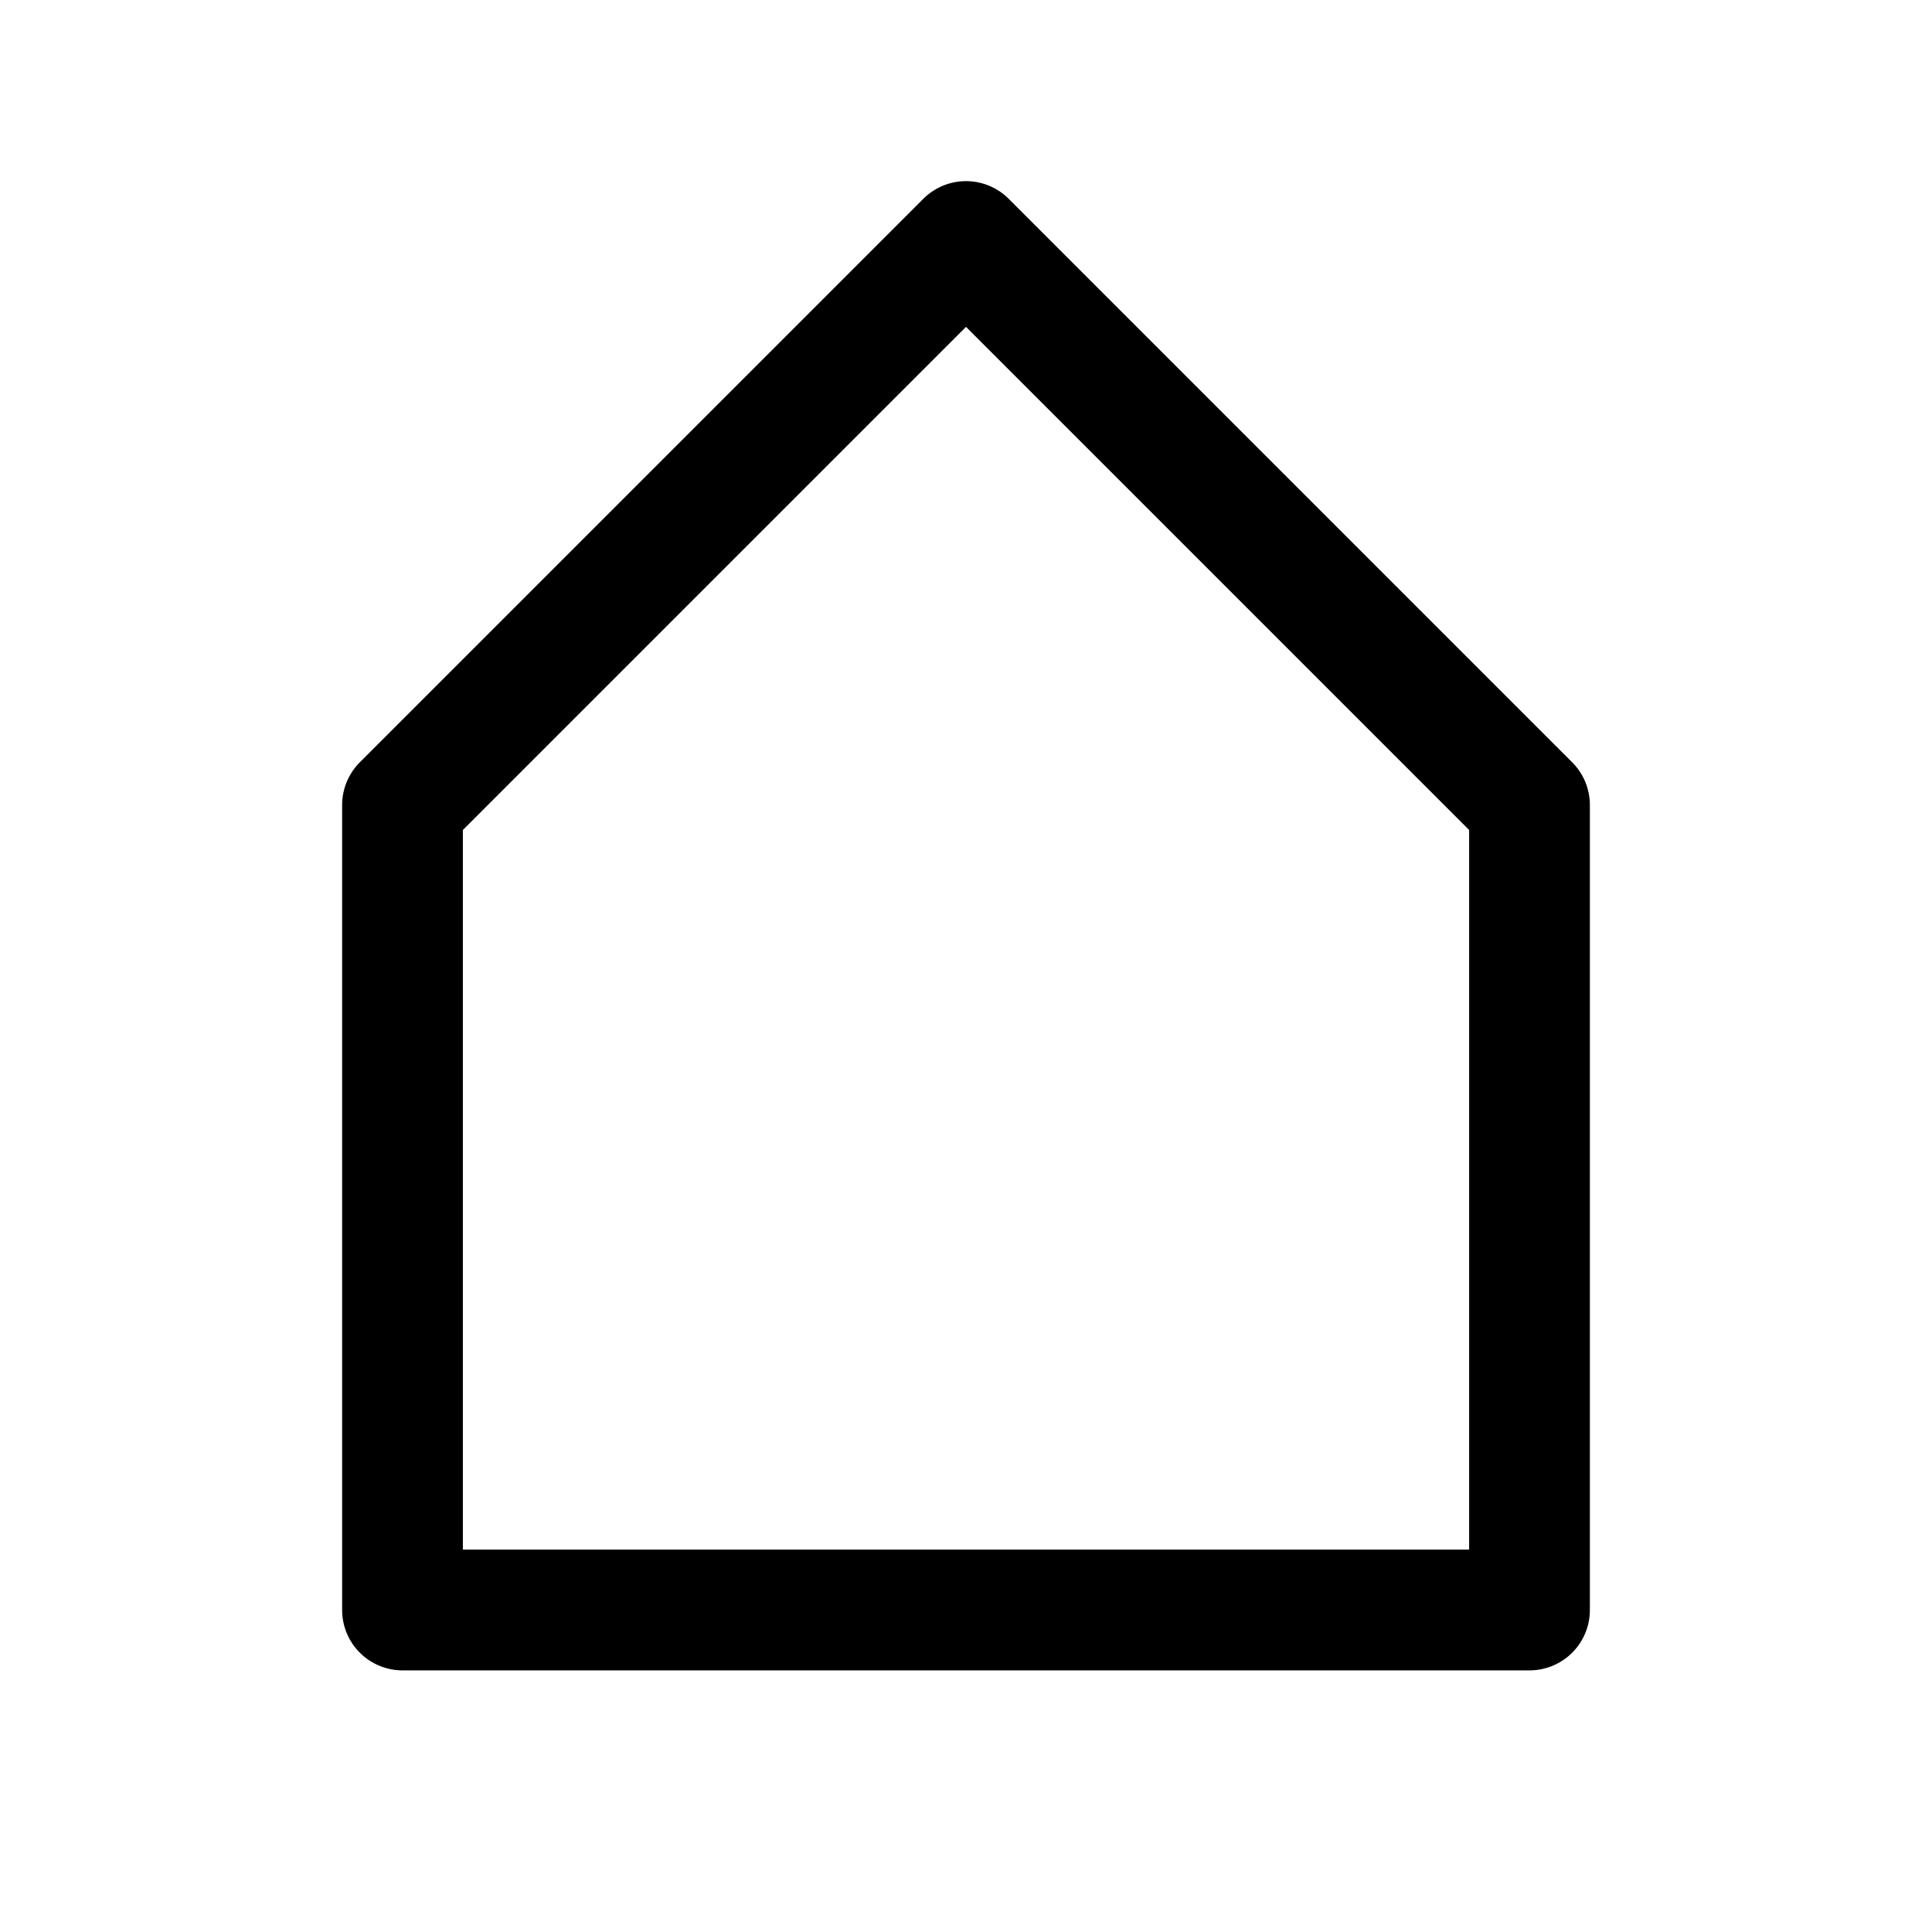
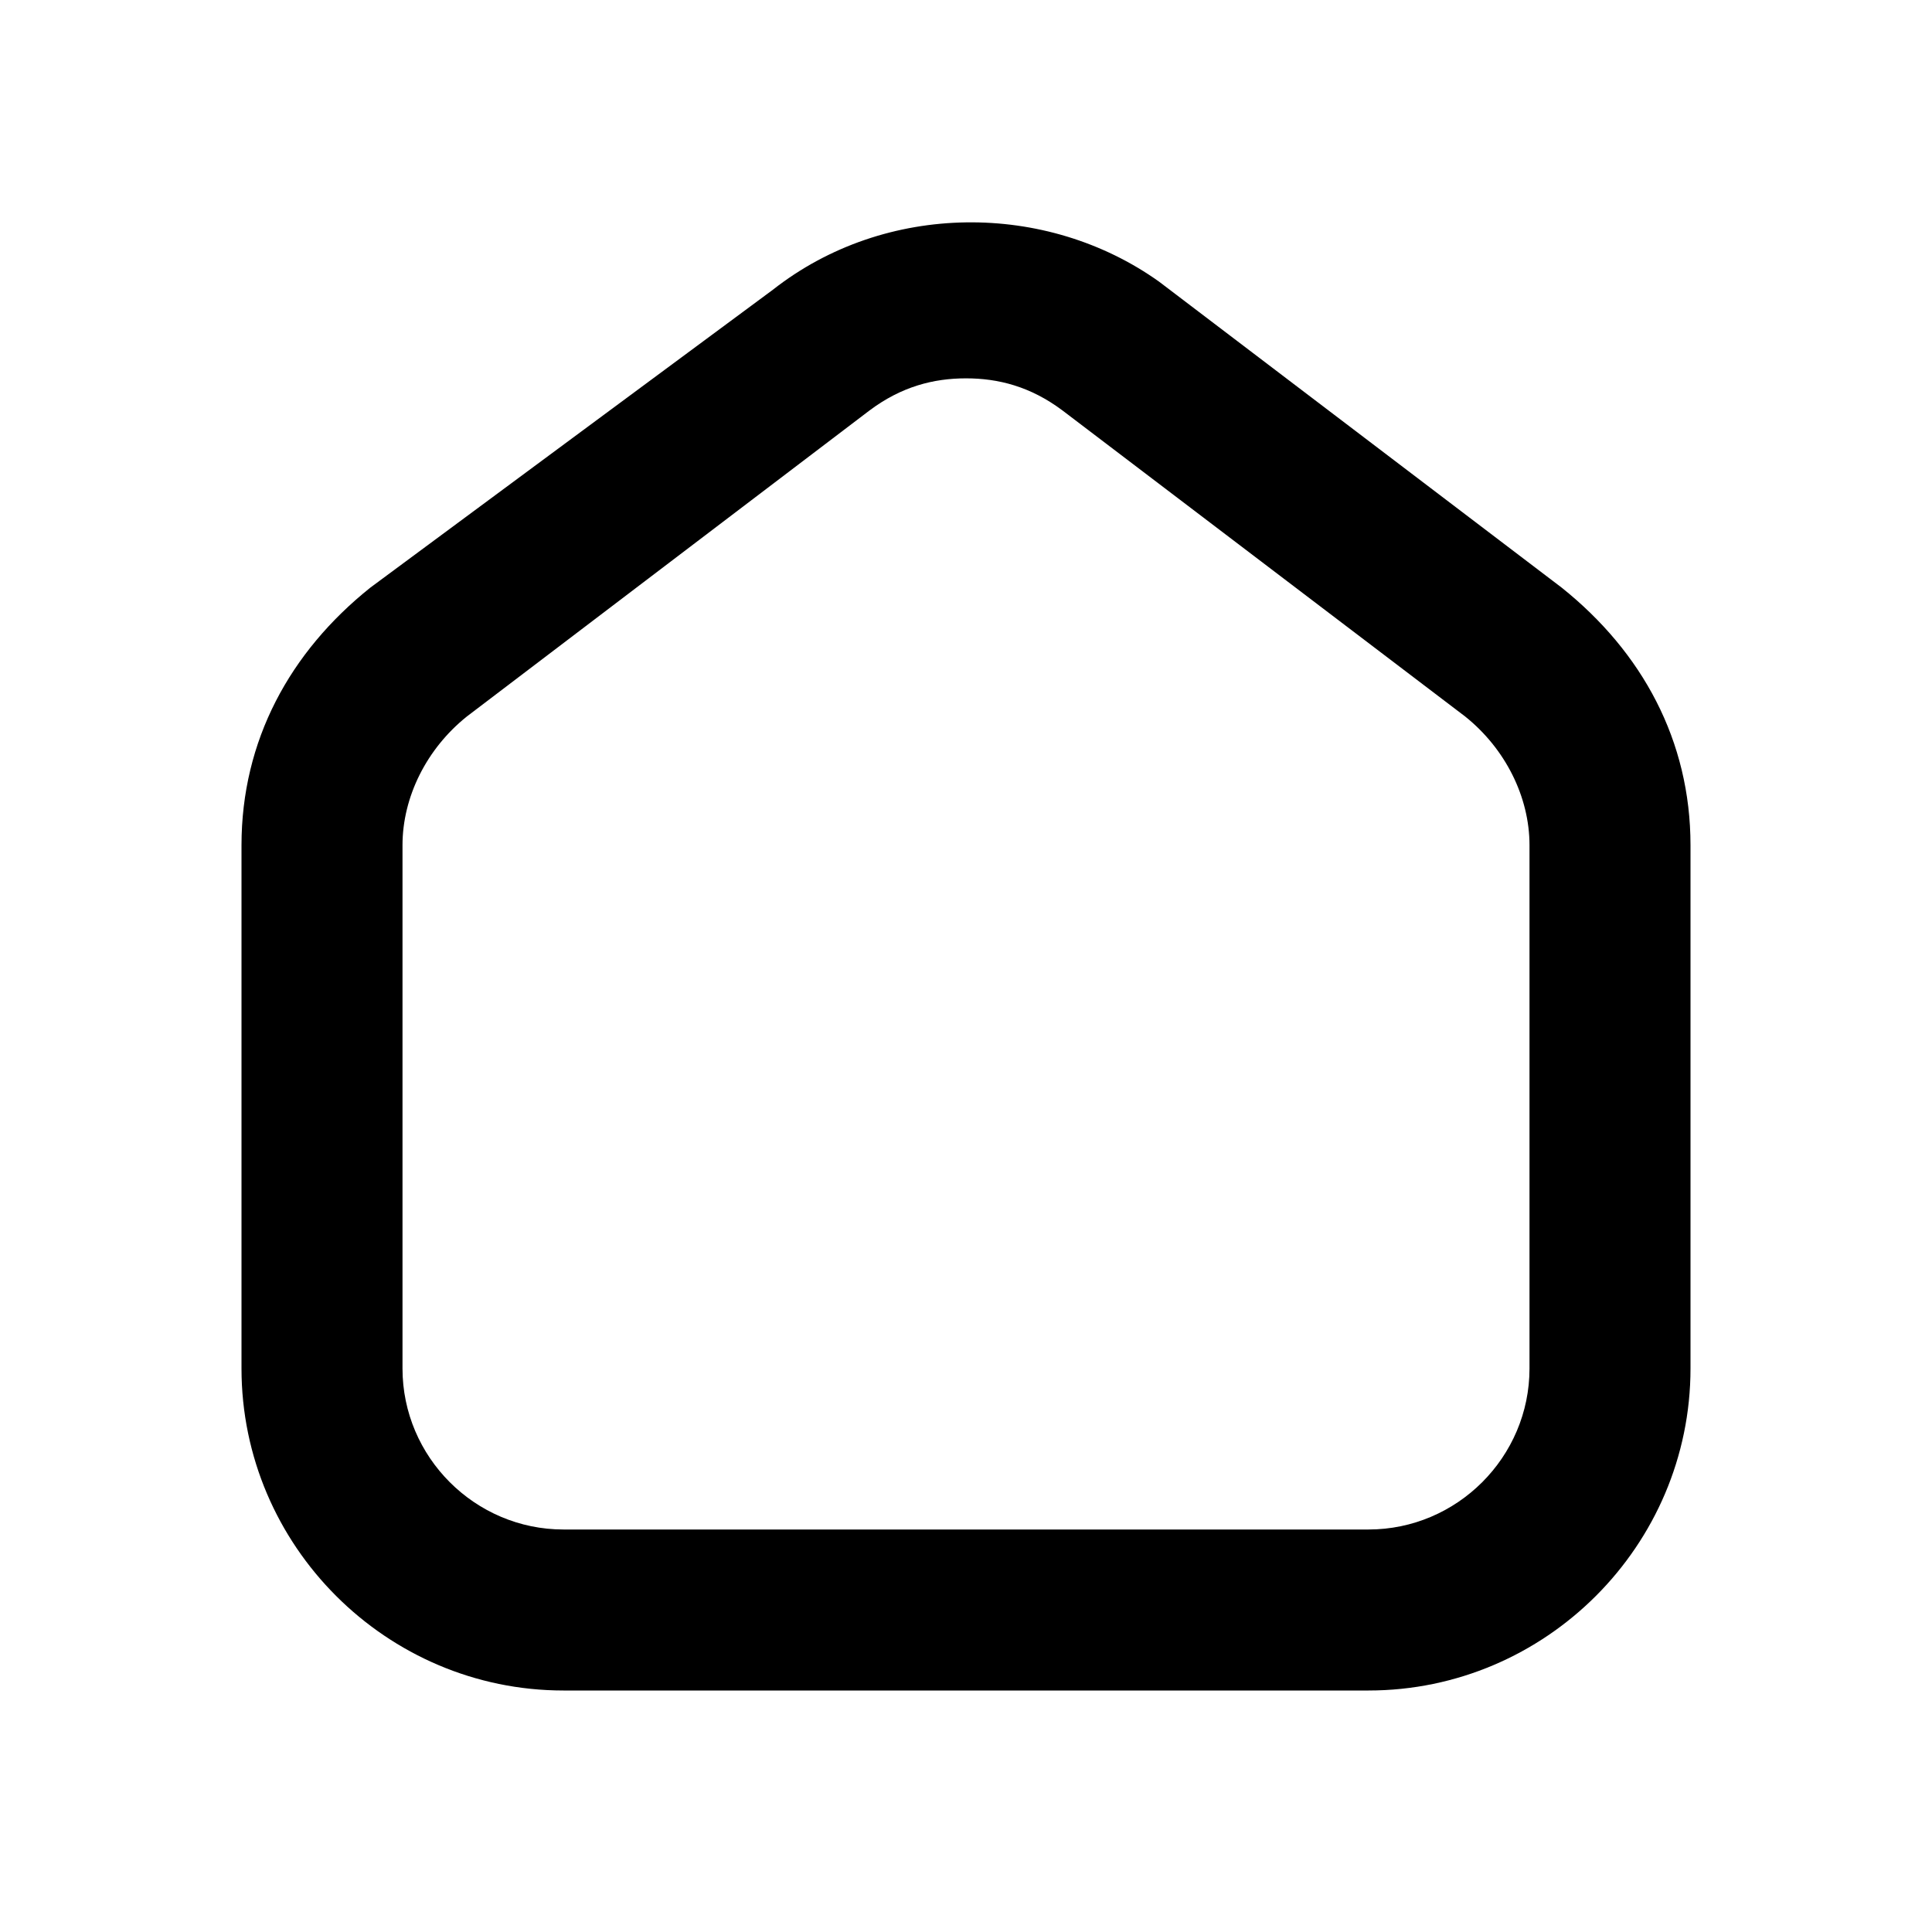
- <svg xmlns="http://www.w3.org/2000/svg" width="800px" height="800px" viewBox="0 0 24 24" fill="none">
-   <path d="M5 10L12 3L19 10L19 20H5L5 10Z" stroke="#000000" stroke-width="1.5" stroke-linecap="round" stroke-linejoin="round" />
+ <svg xmlns="http://www.w3.org/2000/svg" width="800px" height="800px" viewBox="0 0 24 24" version="1.1" xml:space="preserve">
+   <style type="text/css">
+ 	.st0{opacity:0.2;fill:none;stroke:#000000;stroke-width:5.000000e-02;stroke-miterlimit:10;}
+ </style>
+   <g id="grid_system" />
+   <g id="_icons">
+     <path d="M7,21h10c2.2,0,4-1.8,4-4v-6.5c0-1.3-0.6-2.4-1.6-3.2l-5-3.8C13,2.5,11,2.5,9.6,3.6l-5,3.7C3.6,8.1,3,9.2,3,10.5V17   C3,19.2,4.8,21,7,21z M5,10.5c0-0.6,0.3-1.2,0.8-1.6l5-3.8c0.4-0.3,0.8-0.4,1.2-0.4s0.8,0.1,1.2,0.4l5,3.8c0.5,0.4,0.8,1,0.8,1.6   V17c0,1.1-0.9,2-2,2H7c-1.1,0-2-0.9-2-2V10.5z" />
+   </g>
</svg>
